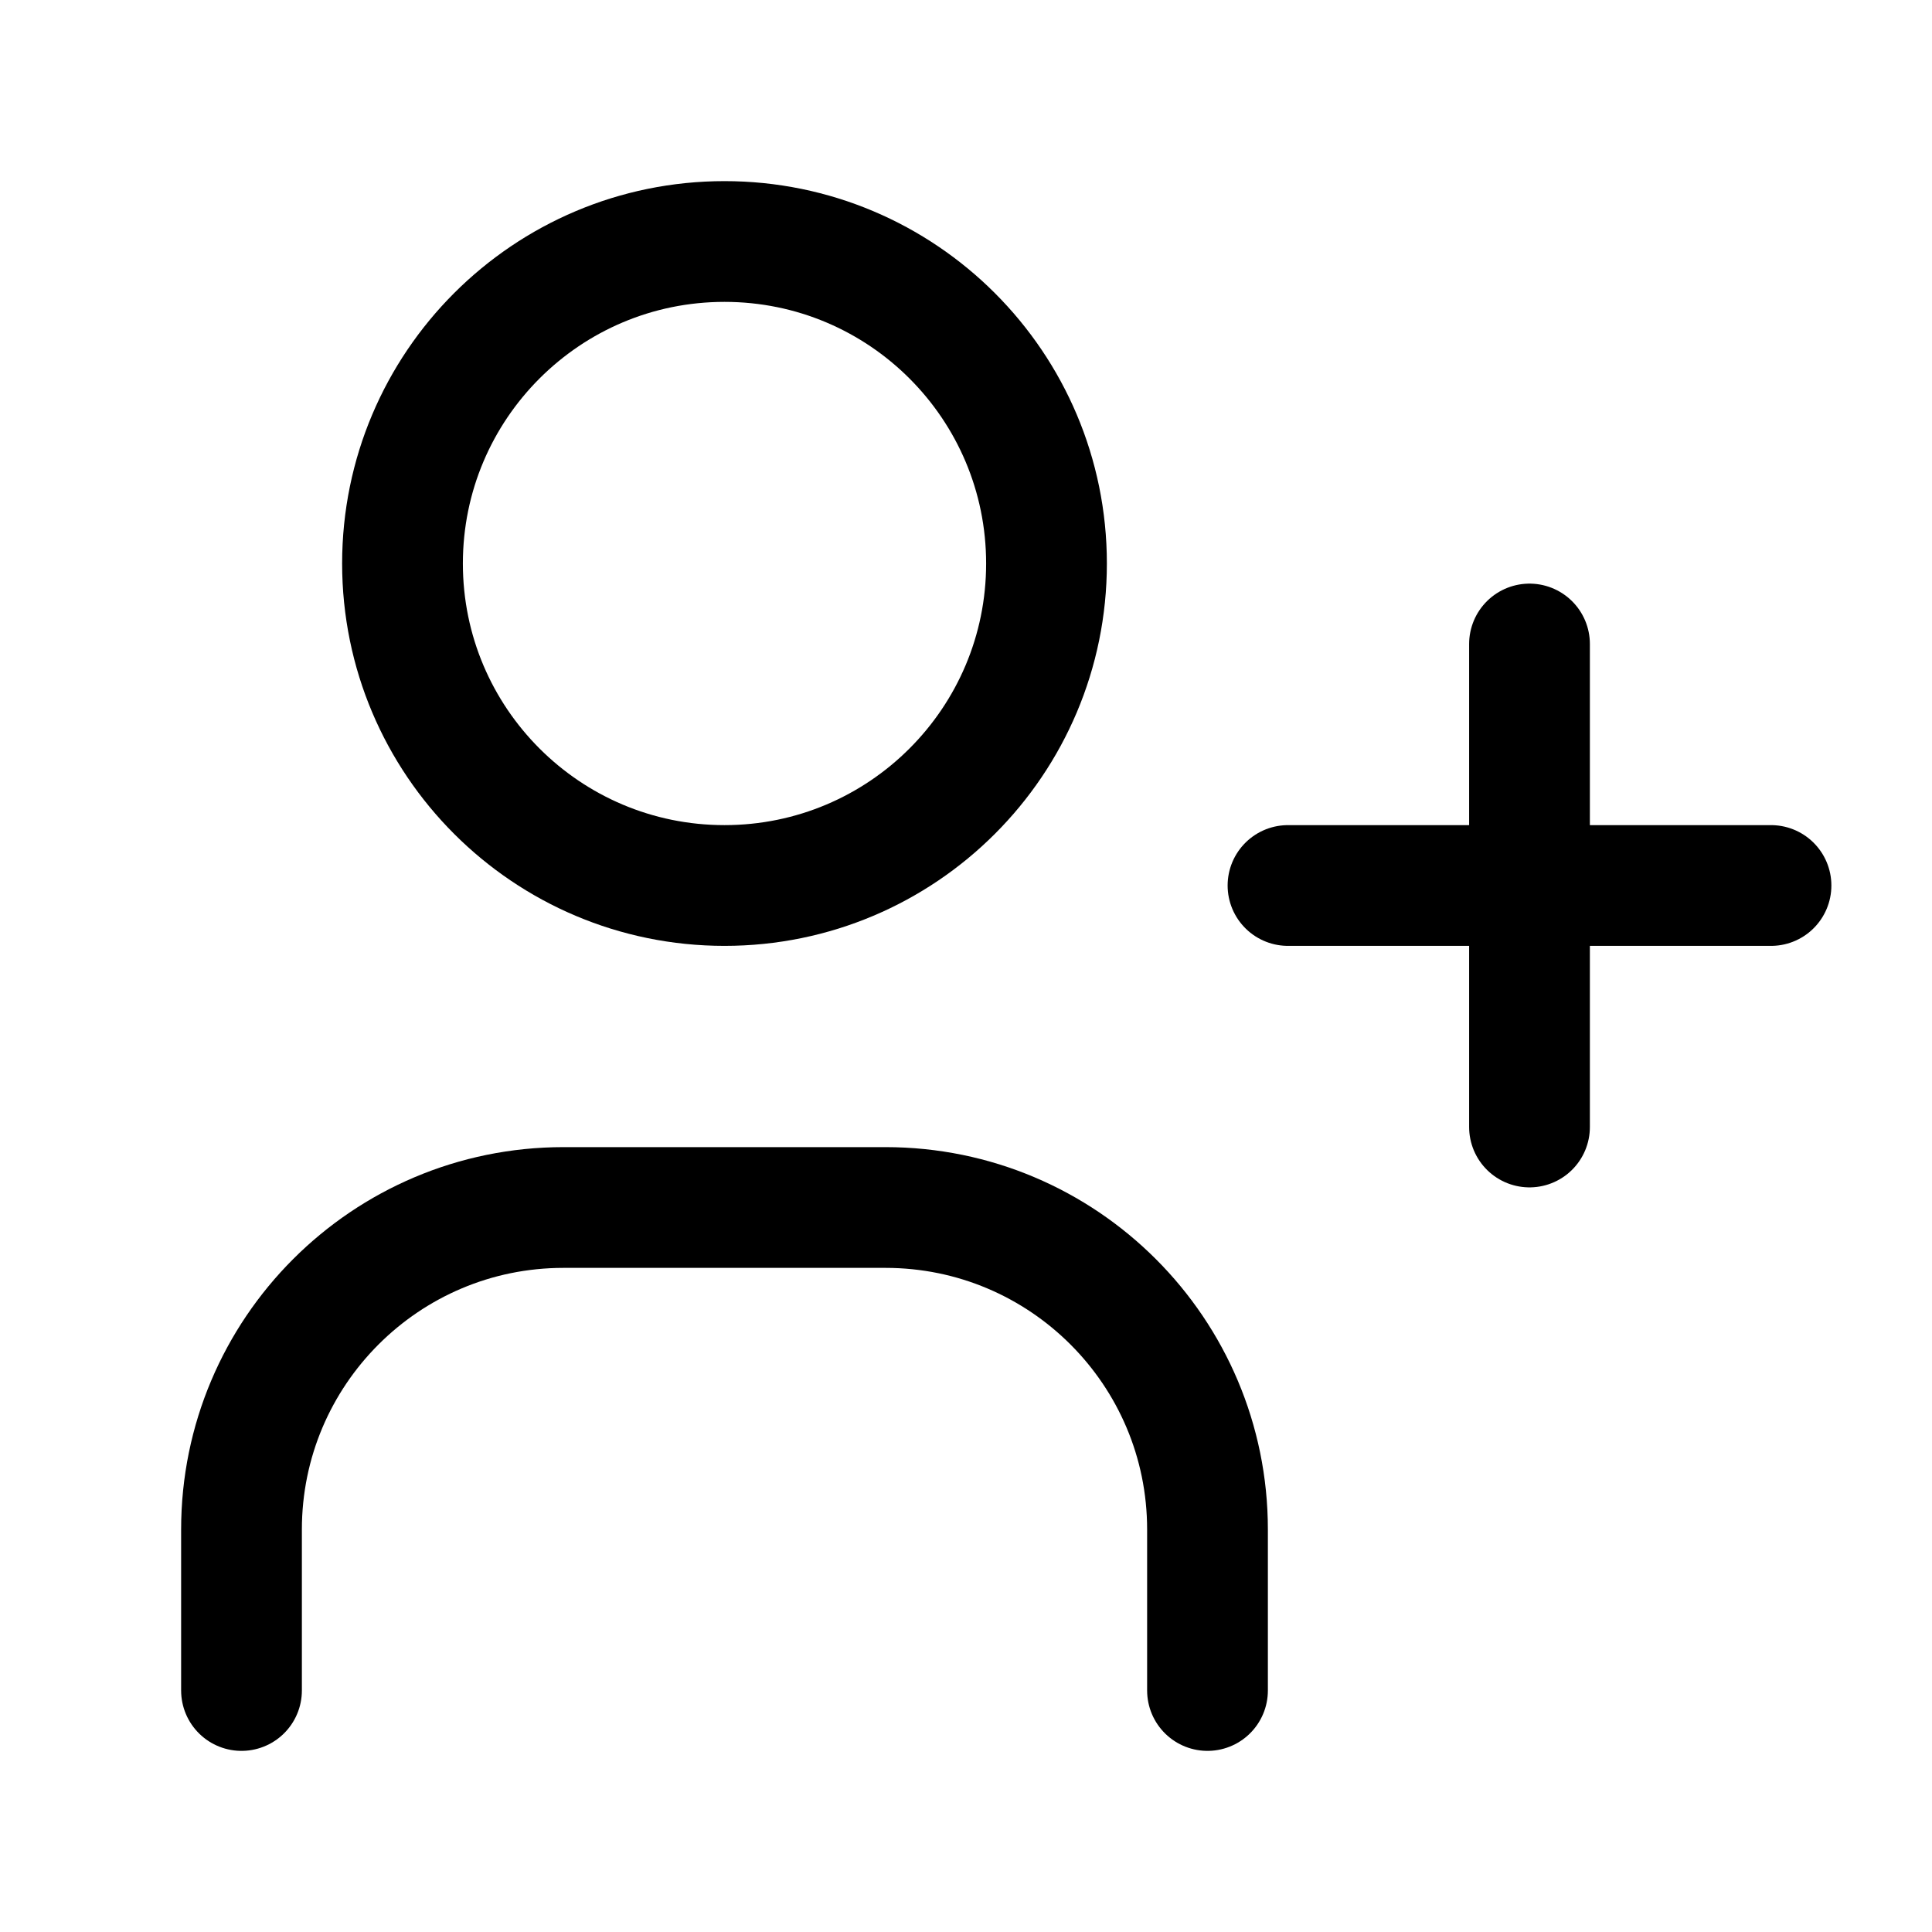
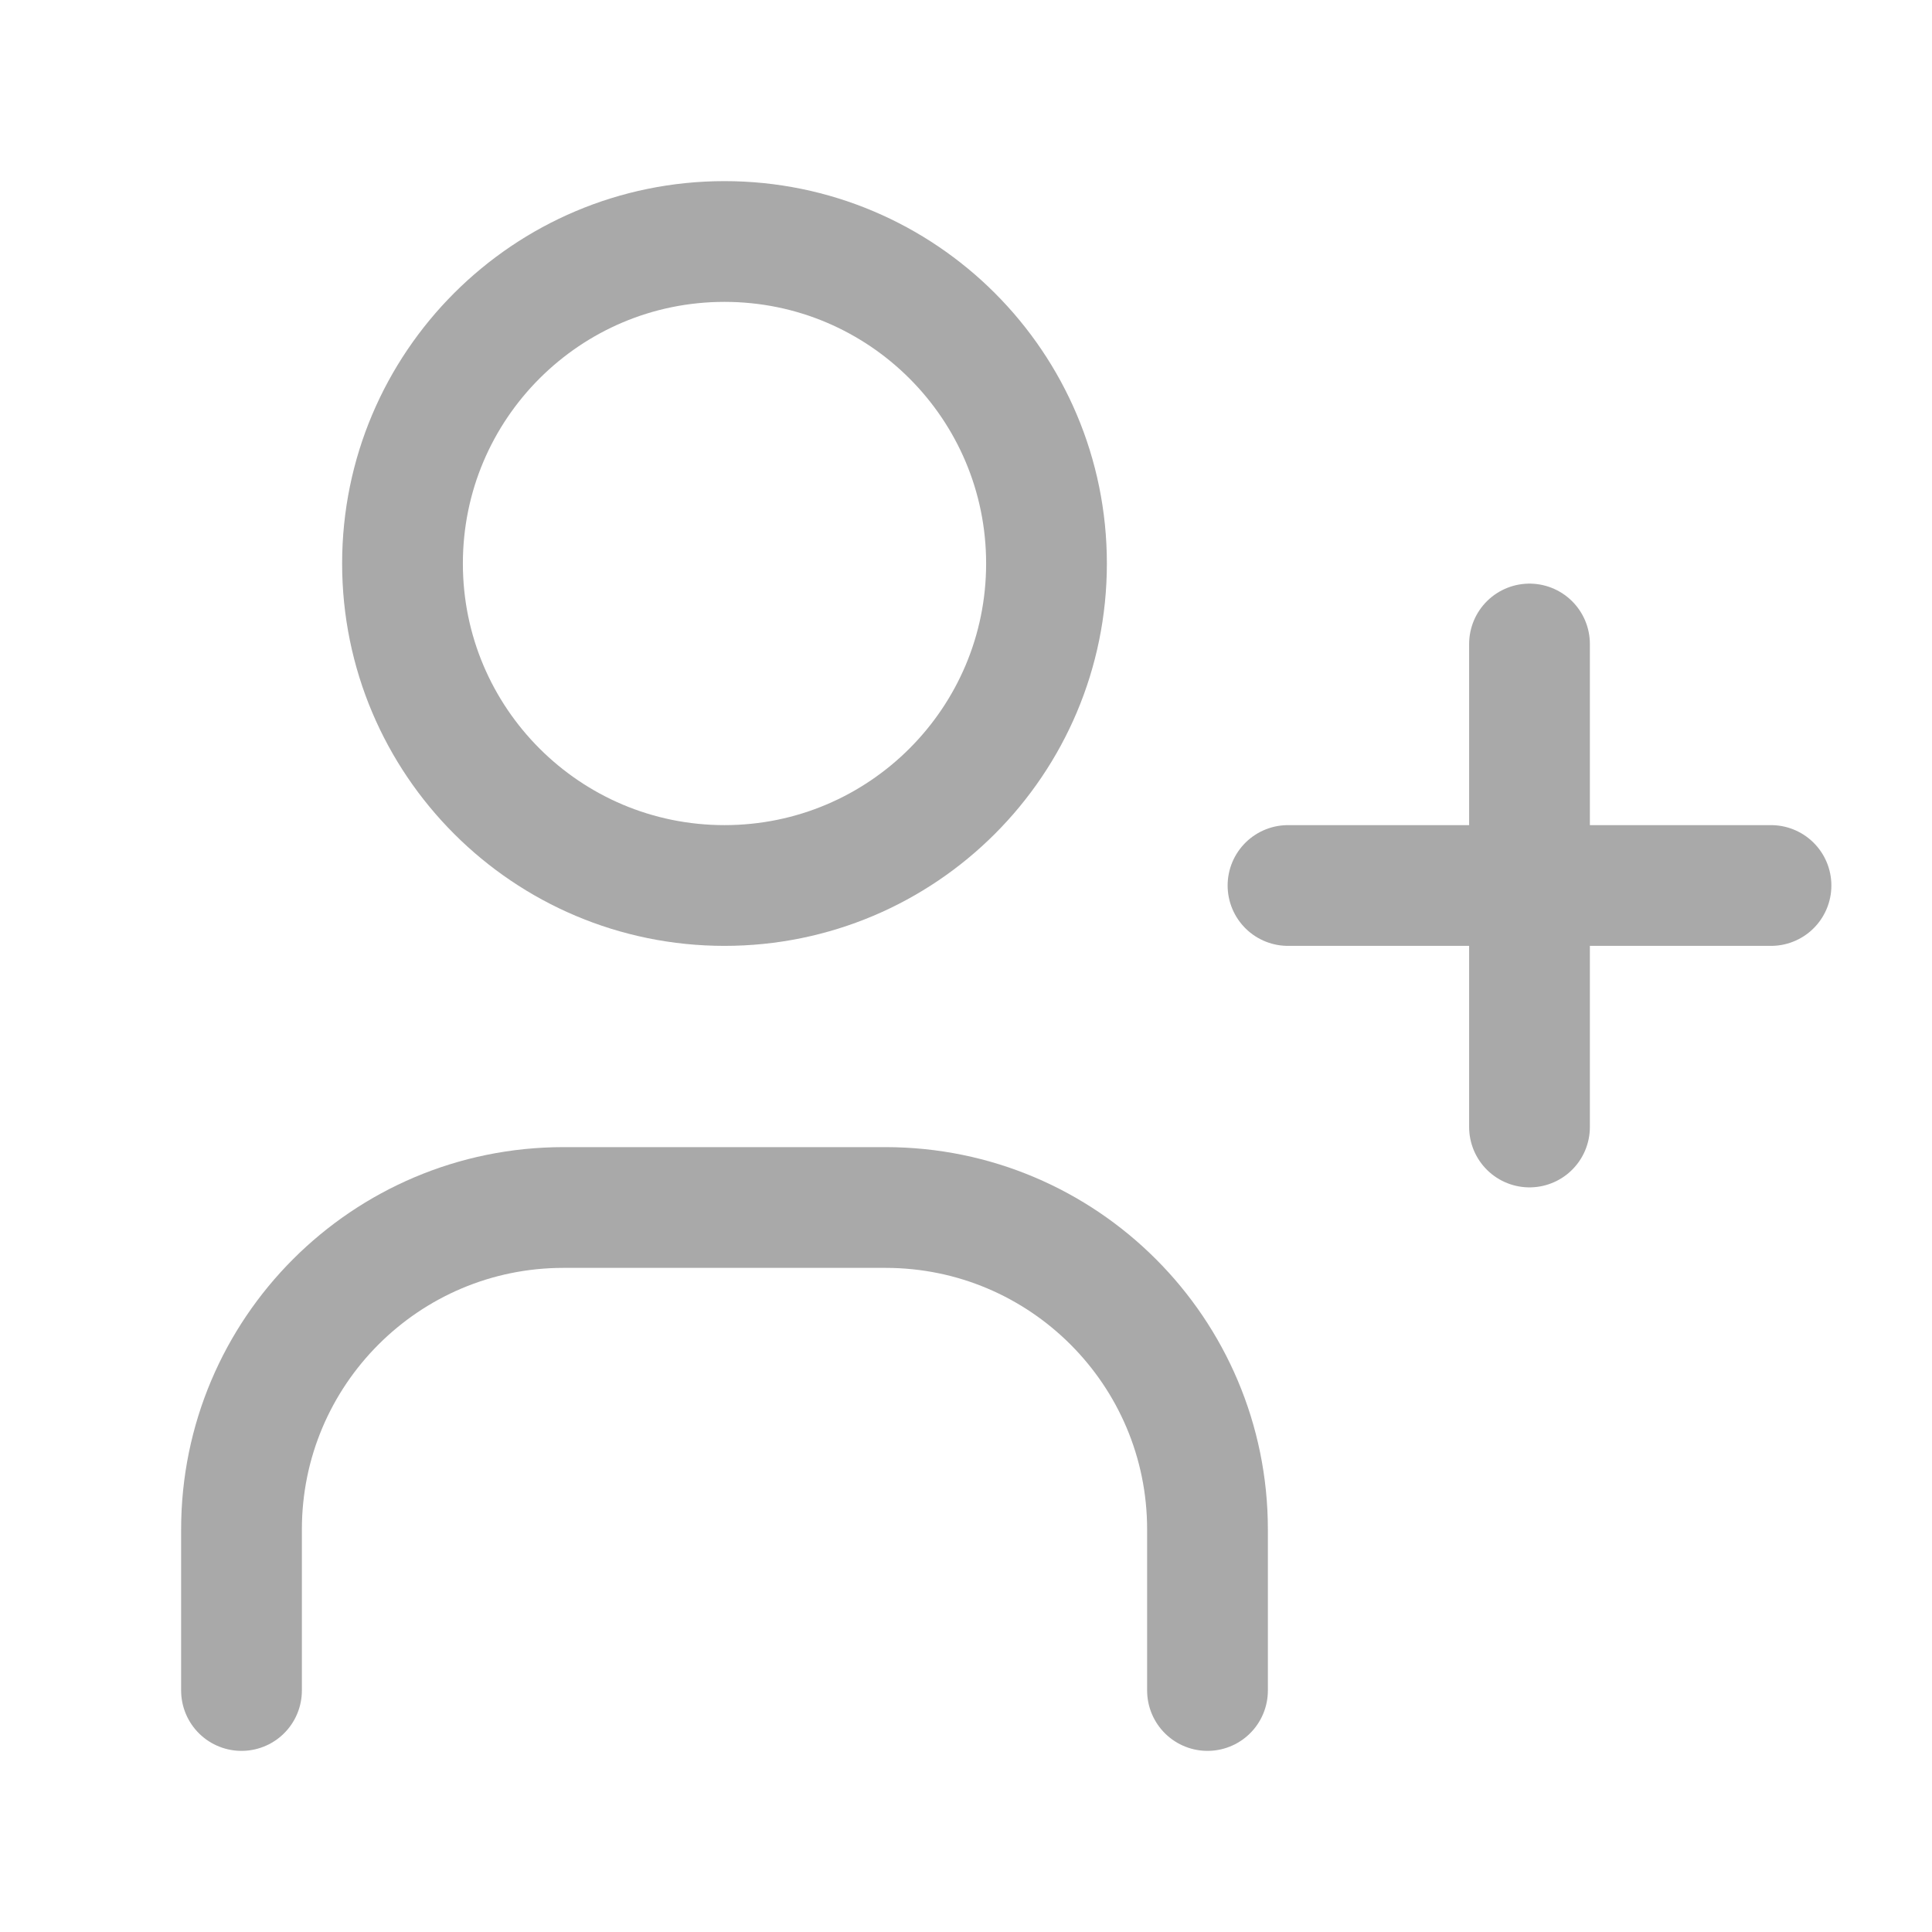
- <svg xmlns="http://www.w3.org/2000/svg" class="icon icon-tabler tooltip icon-tabler-user-plus" width="44" height="44" viewBox="0 0 24 24" stroke-width="1.5" stroke="currentColor" fill="none" stroke-linecap="round" stroke-linejoin="round">
+ <svg xmlns="http://www.w3.org/2000/svg" class="icon icon-tabler tooltip icon-tabler-user-plus" width="44" height="44" viewBox="0 0 24 24" stroke-width="1.5" stroke="#a9a9a9" fill="none" stroke-linecap="round" stroke-linejoin="round">
  <path stroke="none" d="M0 0h24v24H0z" fill="none" />
  <circle cx="9" cy="7" r="4" />
  <path d="M3 21v-2a4 4 0 0 1 4 -4h4a4 4 0 0 1 4 4v2" />
  <path d="M16 11h6m-3 -3v6" />
</svg>
